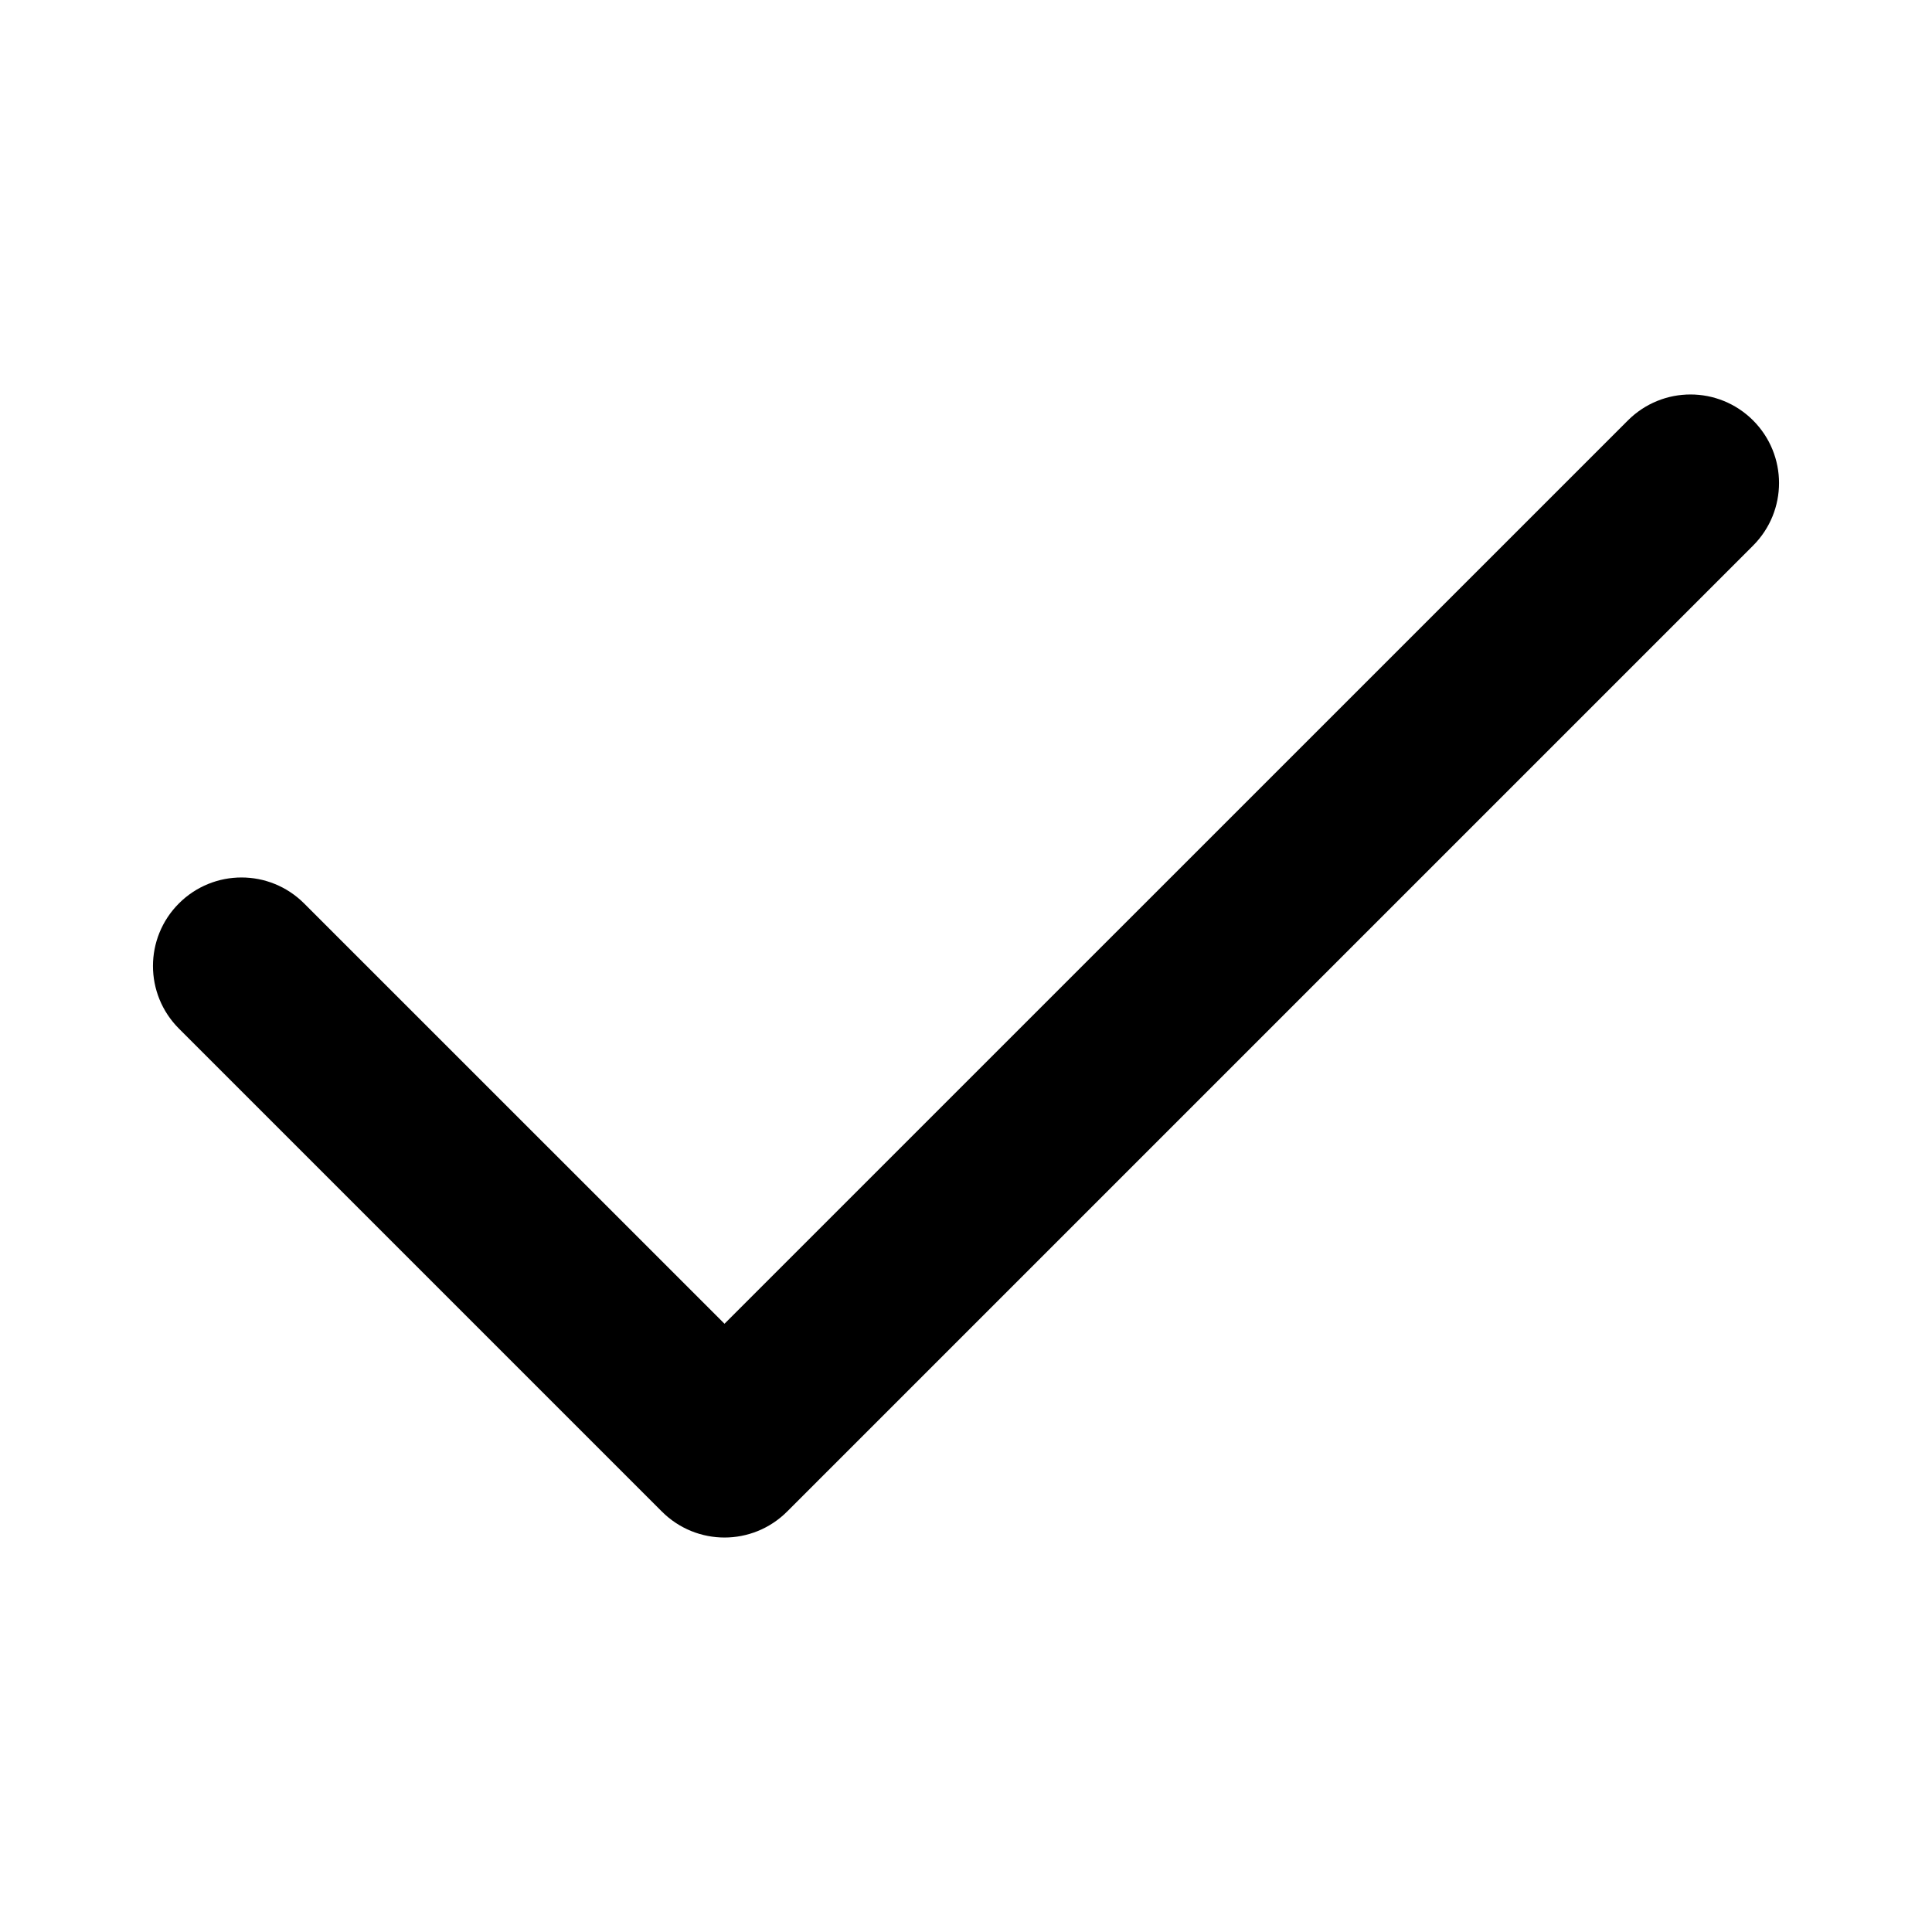
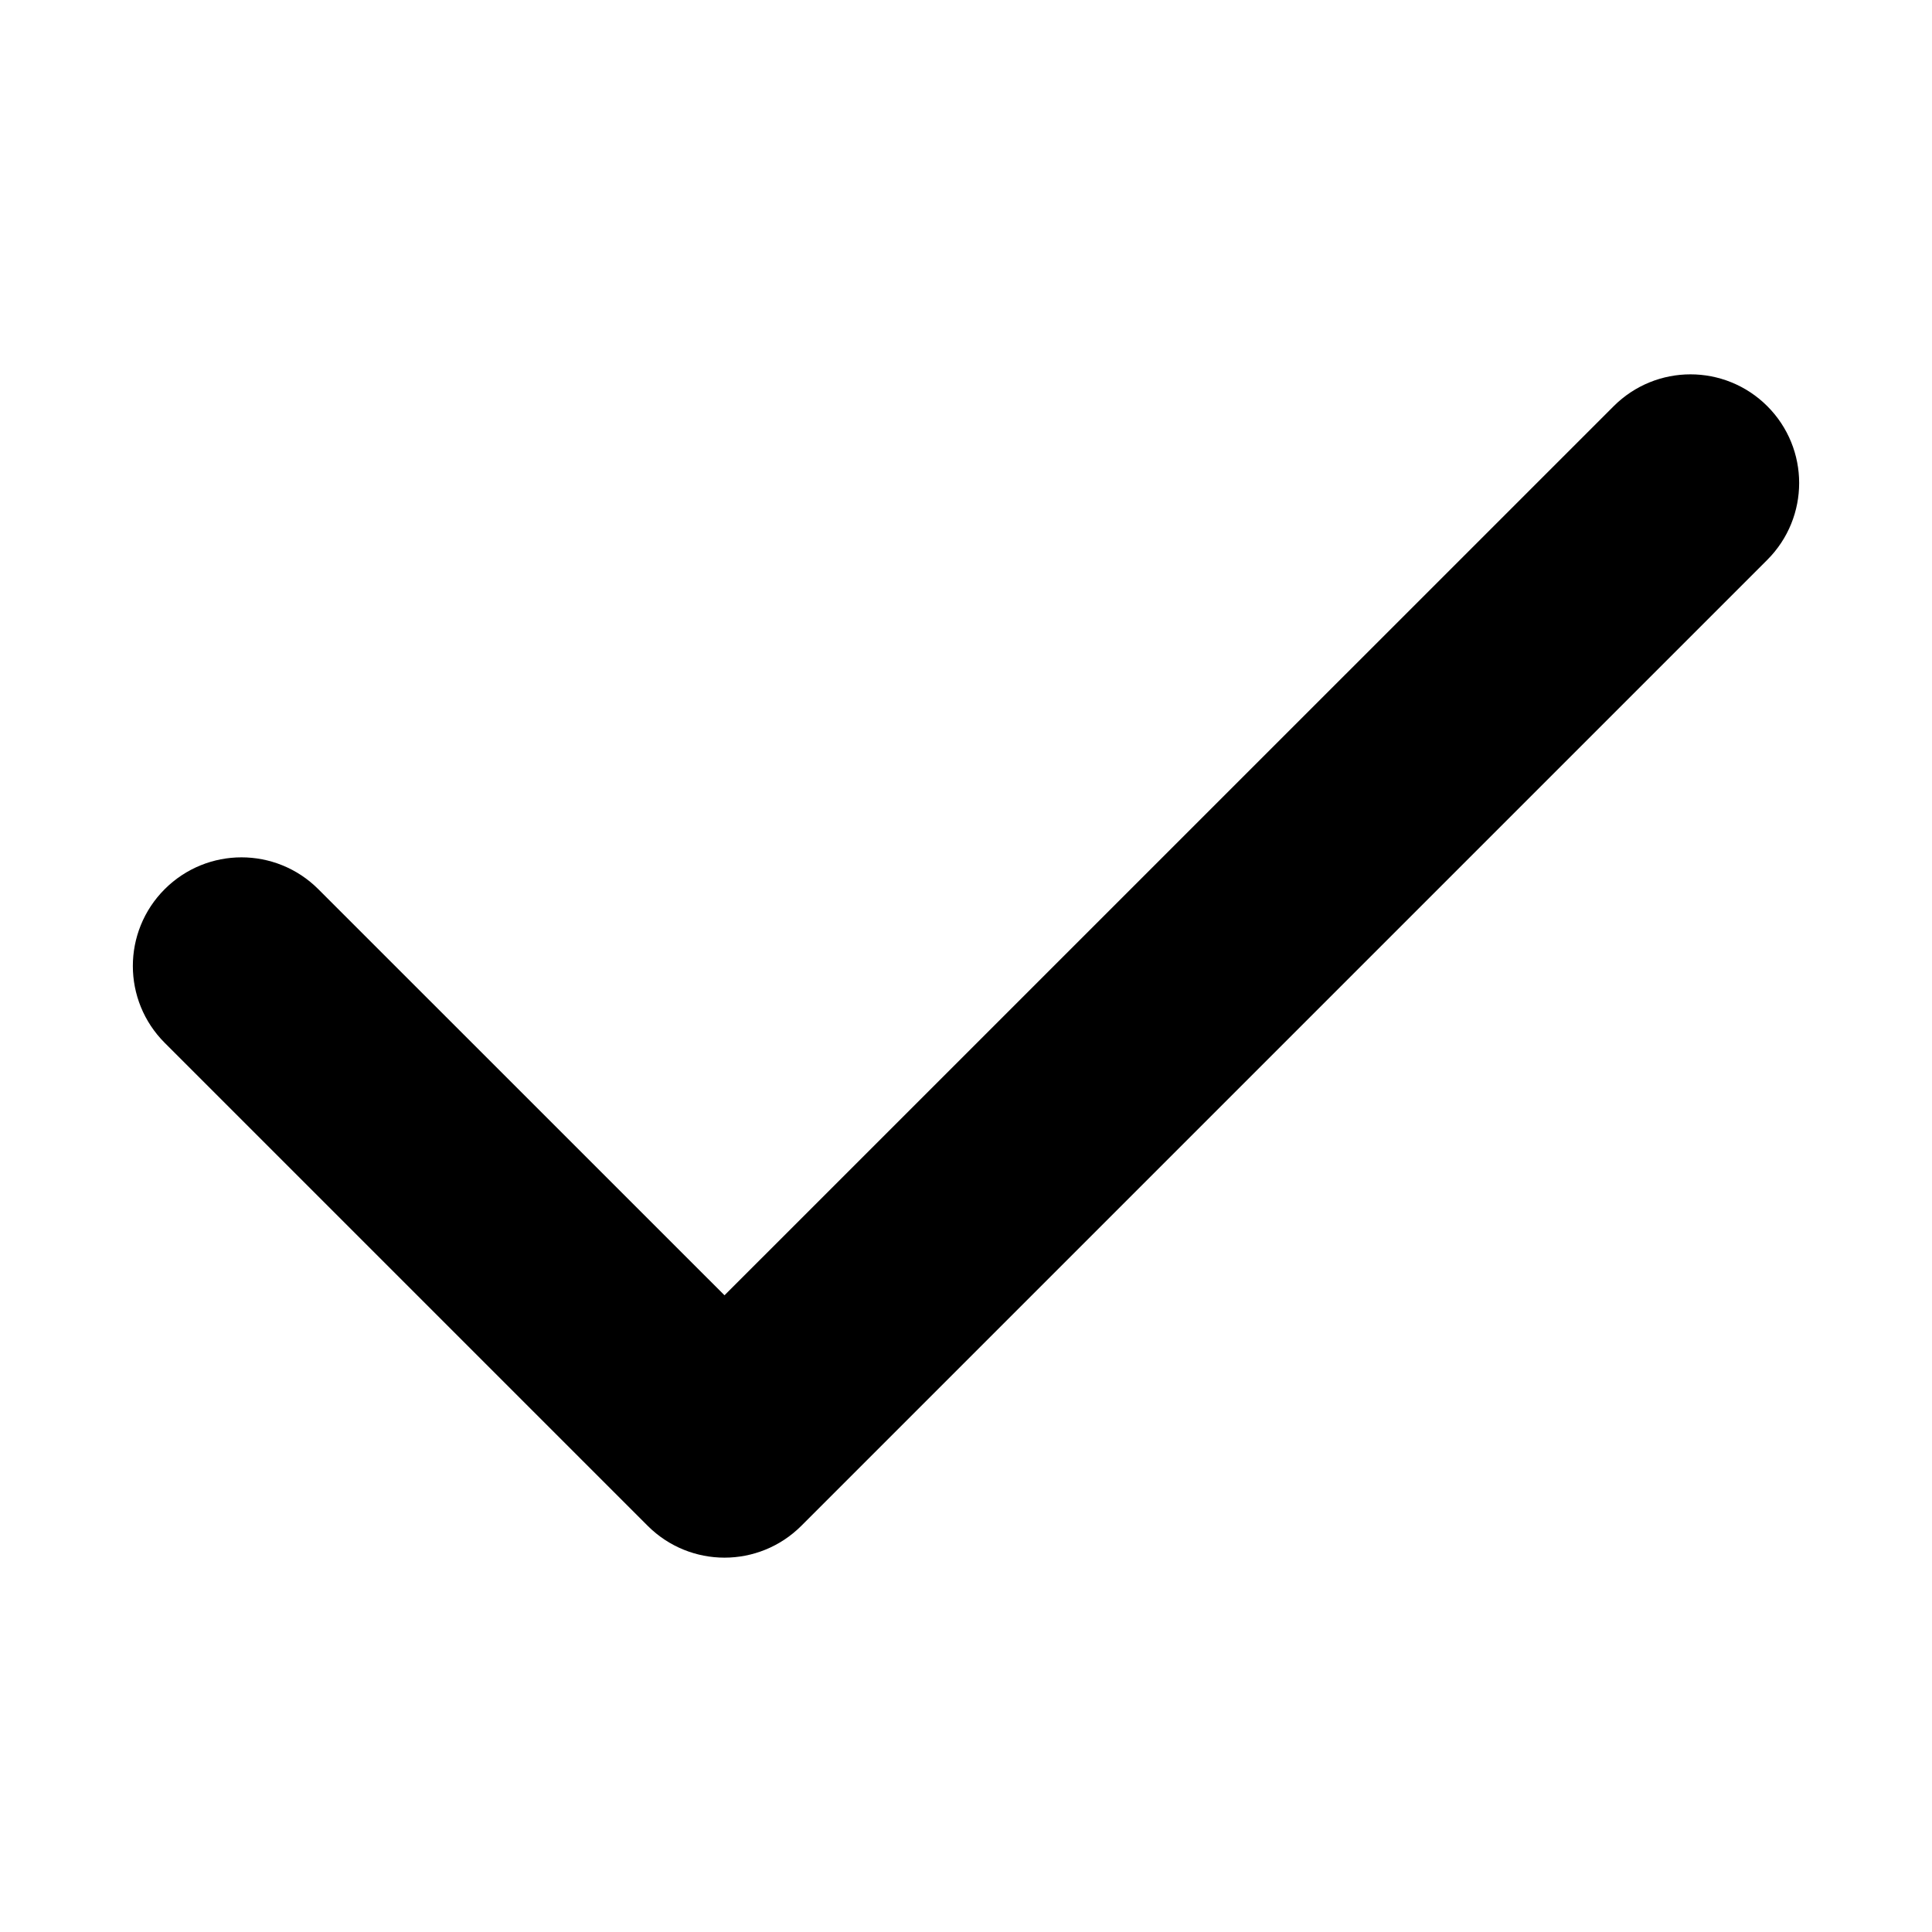
<svg xmlns="http://www.w3.org/2000/svg" width="24" height="24" viewBox="0 0 24 24" fill="none">
-   <g stroke="#000000" stroke-width="0.7" stroke-linejoin="round" stroke-linecap="round">
+   <g stroke="#000000" stroke-width="1.2" stroke-linejoin="round" stroke-linecap="round">
    <path d="M21.53 5.47C21.823 5.763 21.823 6.237 21.53 6.53L9.53 18.53C9.237 18.823 8.763 18.823 8.47 18.53L2.47 12.53C2.177 12.237 2.177 11.763 2.47 11.47C2.763 11.177 3.237 11.177 3.53 11.47L9 16.939L20.47 5.47C20.763 5.177 21.237 5.177 21.53 5.47Z" fill="#000000" />
  </g>
</svg>
